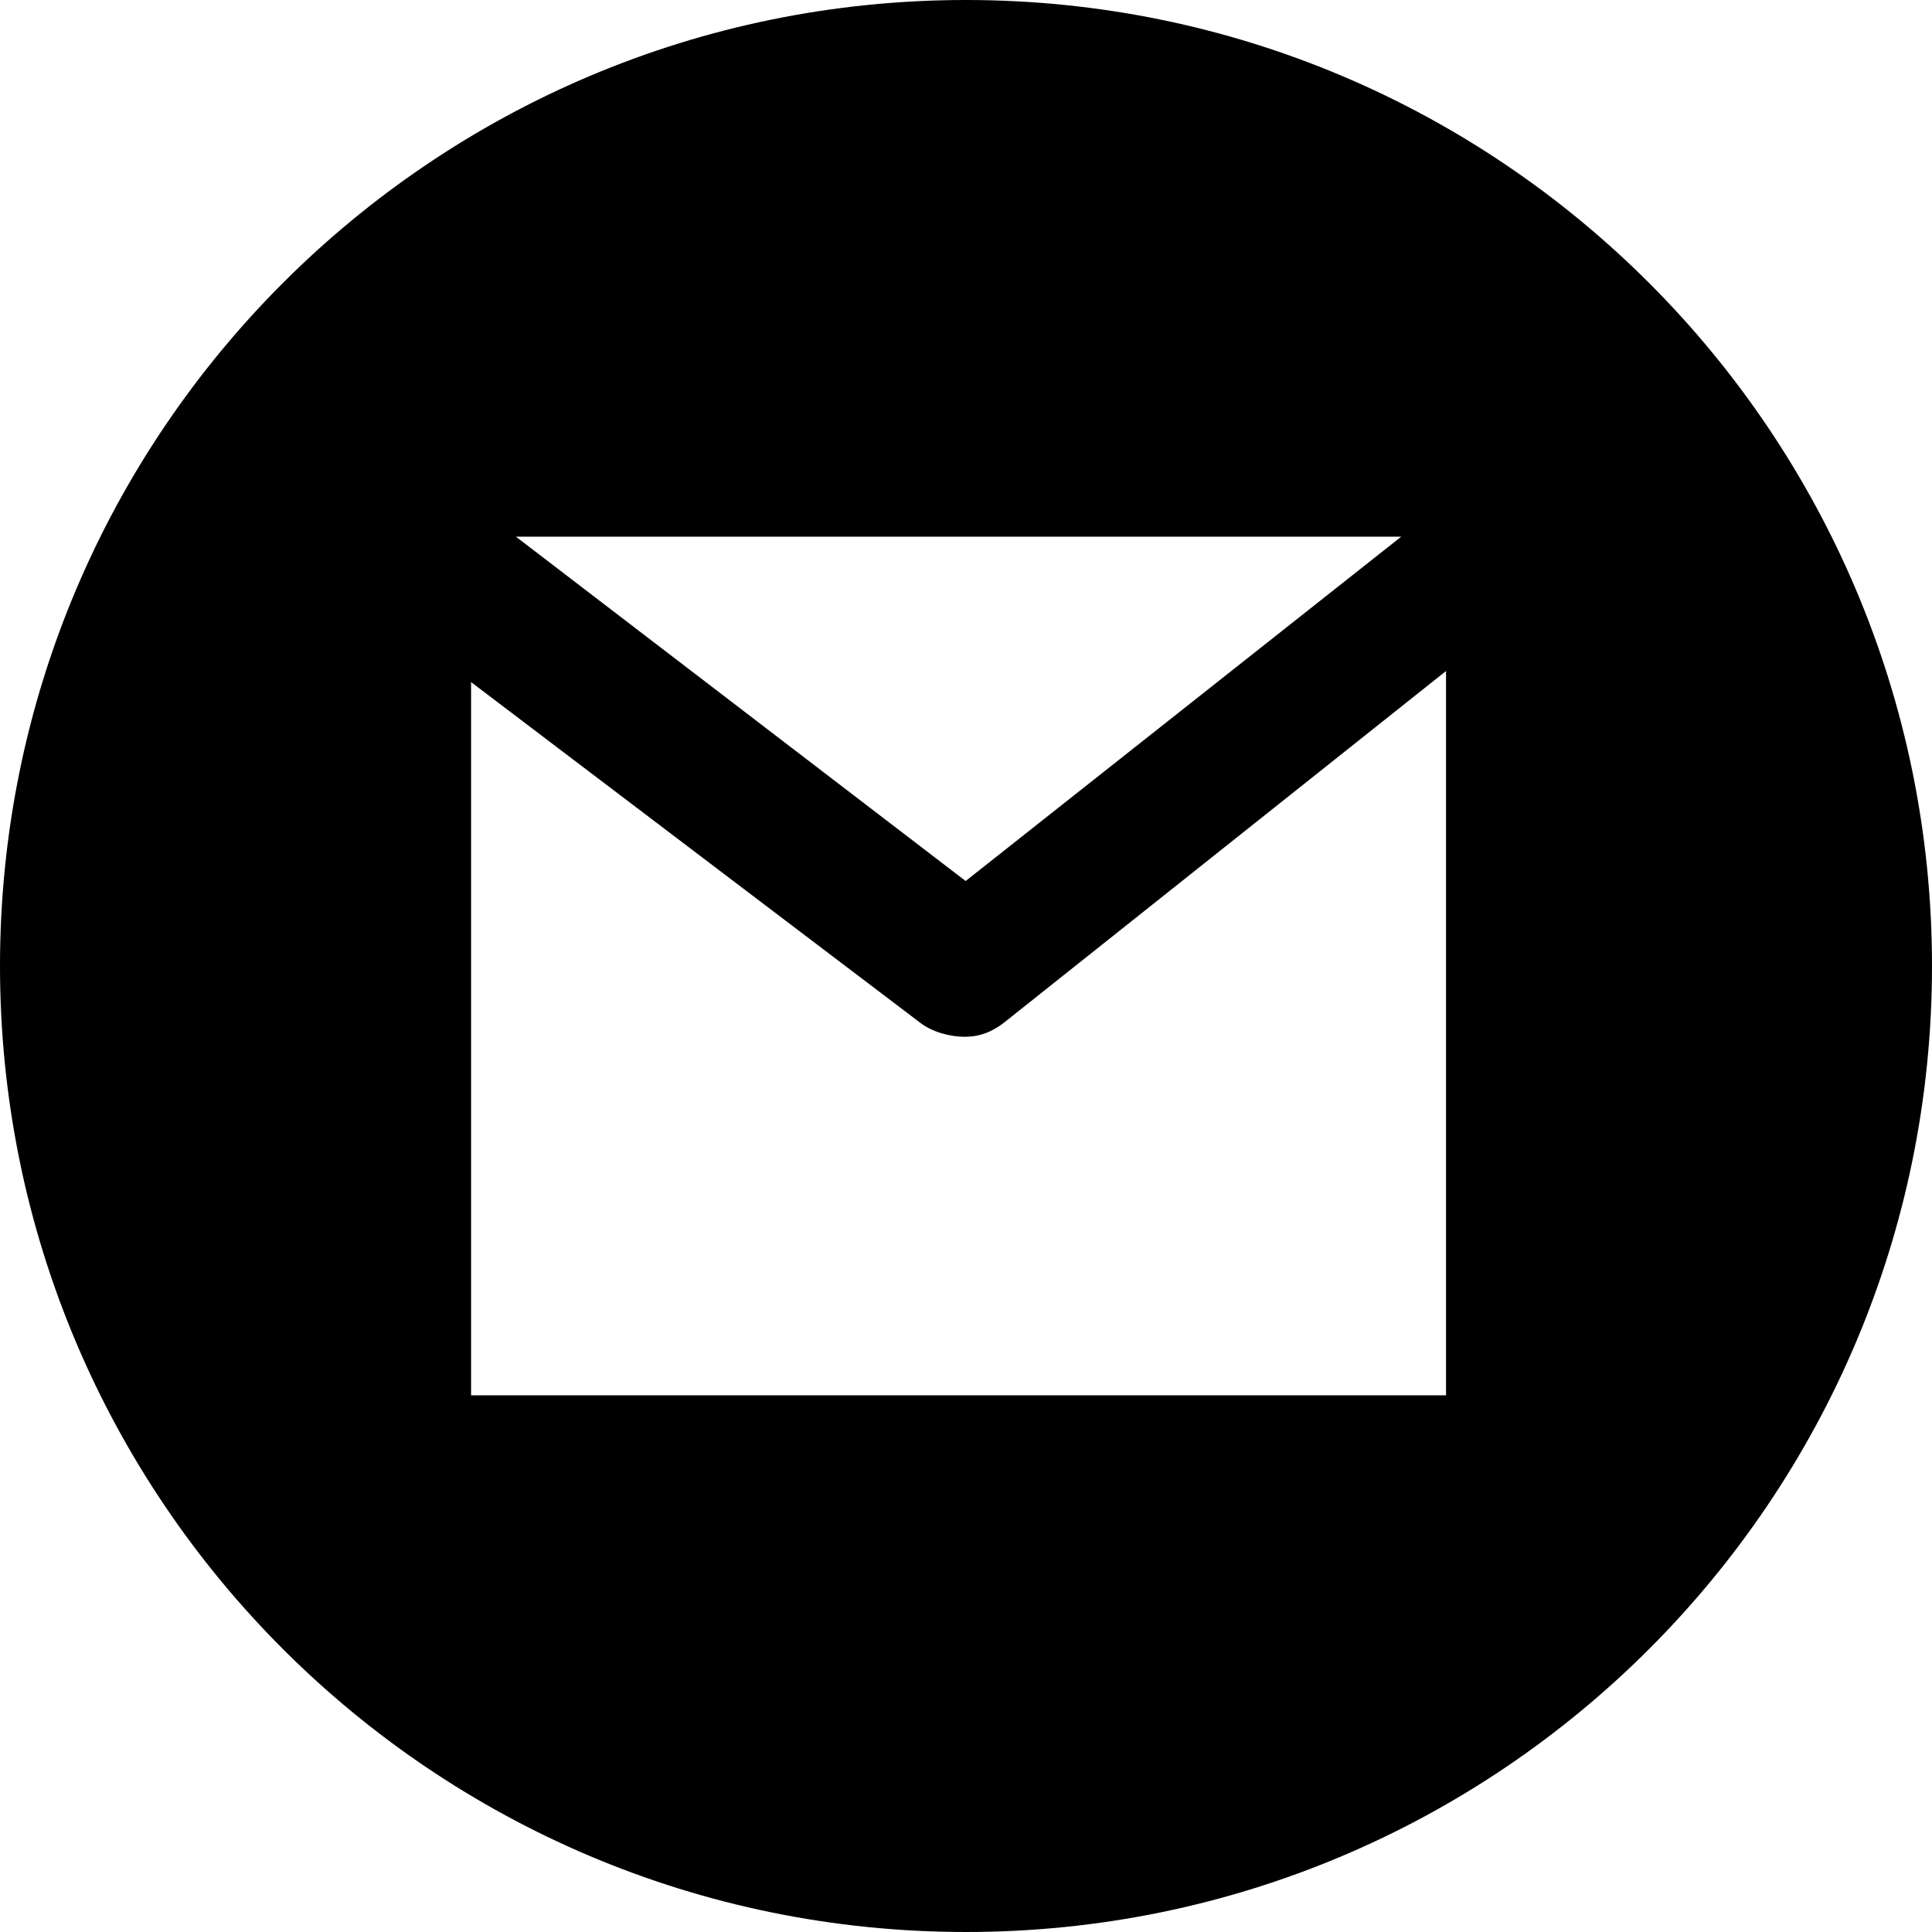
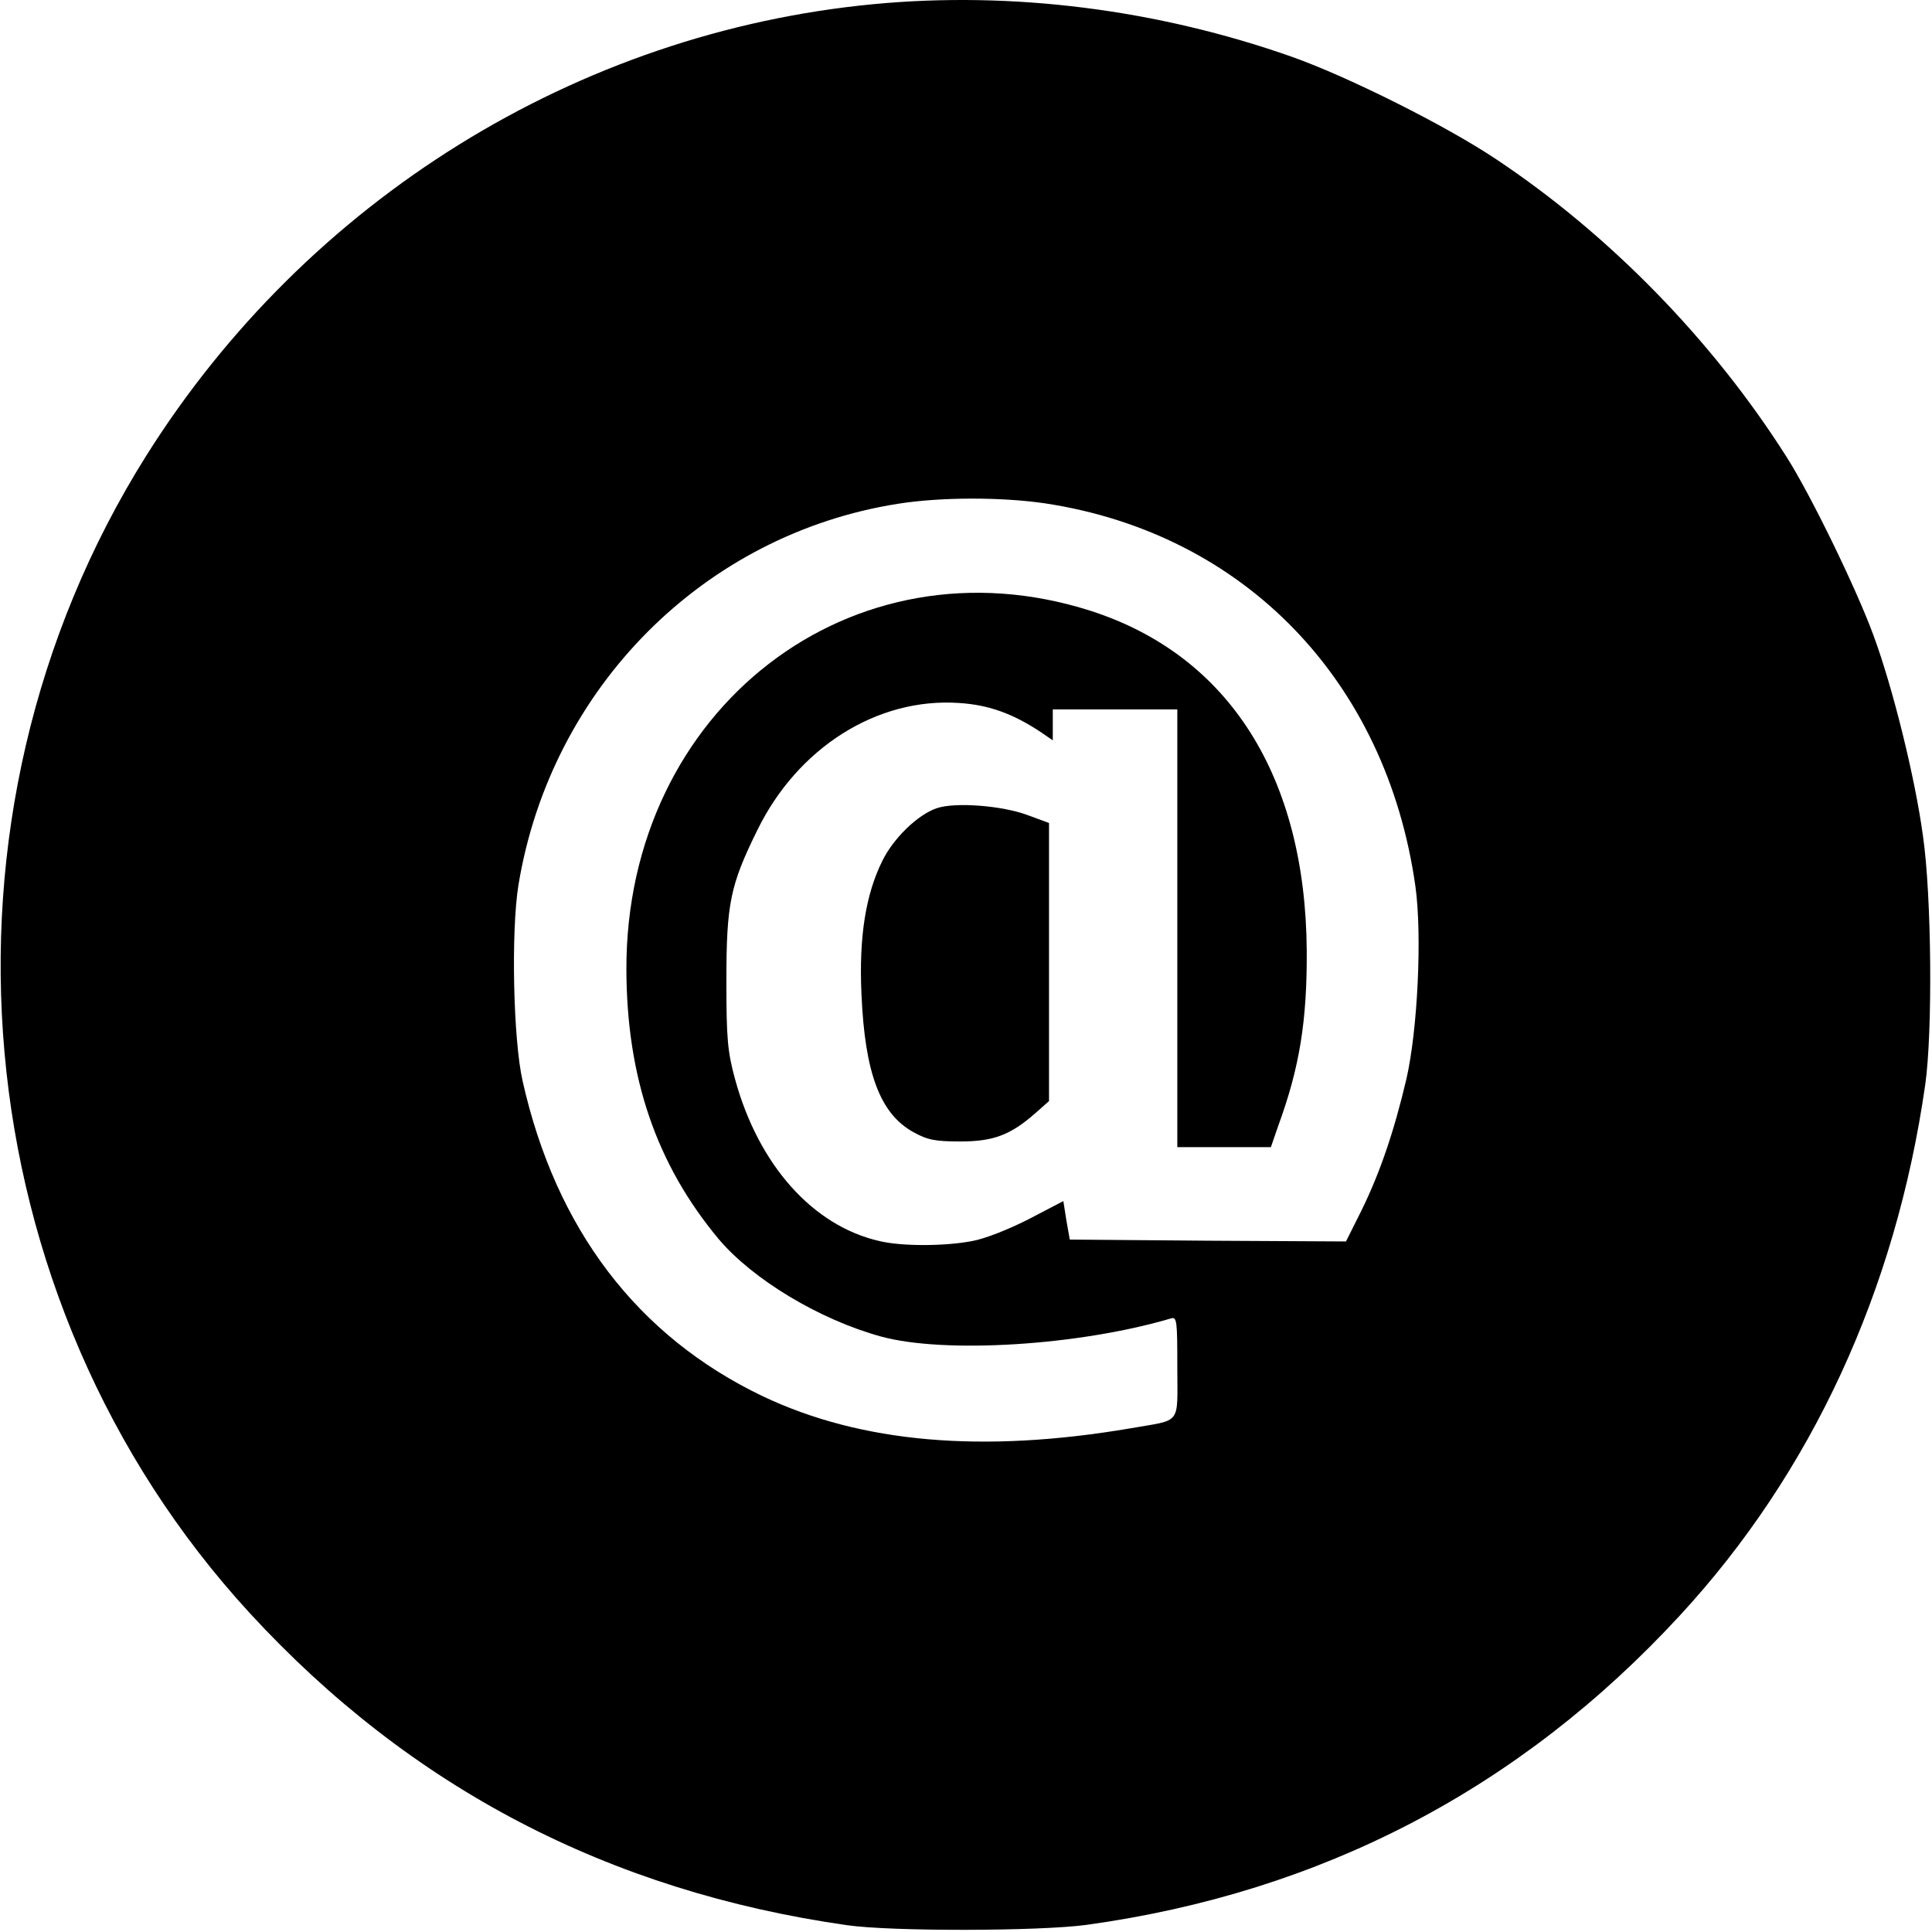
- <svg xmlns="http://www.w3.org/2000/svg" version="1.1" id="fi_95627" x="0px" y="0px" viewBox="0 0 216 216" style="enable-background:new 0 0 216 216;" xml:space="preserve">
-   <path d="M108,0C48.353,0,0,48.353,0,108s48.353,108,108,108s108-48.353,108-108S167.647,0,108,0z M156.657,60L107.96,98.498  L57.679,60H156.657z M161.667,156h-109V76.259l50.244,38.11c1.347,1.03,3.34,1.545,4.947,1.545c1.645,0,3.073-0.54,4.435-1.616  l49.374-39.276V156z" />
-   <g>
- </g>
-   <g>
- </g>
-   <g>
- </g>
-   <g>
- </g>
-   <g>
- </g>
-   <g>
- </g>
-   <g>
- </g>
-   <g>
- </g>
-   <g>
- </g>
-   <g>
- </g>
-   <g>
- </g>
-   <g>
- </g>
-   <g>
- </g>
-   <g>
- </g>
-   <g>
- </g>
+ <svg xmlns="http://www.w3.org/2000/svg" version="1.0" width="512pt" height="512pt" viewBox="0 0 512 512" preserveAspectRatio="xMidYMid meet">
+   <g transform="translate(0,512) scale(0.1,-0.1)" fill="#000000" stroke="none">
+     <path d="M2315 5109 c-786 -75 -1501 -519 -1927 -1196 -604 -961 -490 -2237 274 -3068 425 -462 951 -737 1583 -827 119 -17 512 -16 635 1 622 86 1148 360 1572 820 349 378 572 861 650 1406 20 139 17 503 -6 660 -21 155 -80 393 -131 531 -45 123 -167 374 -231 474 -196 309 -470 589 -769 788 -133 89 -391 218 -540 271 -357 126 -742 175 -1110 140z m455 -1323 c527 -80 904 -469 981 -1015 18 -129 6 -381 -24 -511 -33 -140 -70 -248 -119 -348 l-41 -82 -366 2 -366 3 -9 51 -8 51 -92 -48 c-53 -27 -116 -52 -150 -58 -74 -14 -187 -14 -245 0 -177 40 -321 202 -383 429 -20 73 -23 109 -23 260 0 205 10 254 82 400 107 219 318 352 535 337 78 -5 142 -28 216 -77 l32 -22 0 41 0 41 165 0 165 0 0 -580 0 -580 124 0 124 0 20 58 c56 153 76 277 75 462 -3 462 -206 783 -572 901 -633 203 -1233 -260 -1231 -951 1 -287 80 -516 244 -713 90 -107 267 -214 431 -259 169 -46 524 -24 768 48 16 5 17 -6 17 -130 0 -155 13 -137 -123 -161 -393 -67 -715 -39 -976 85 -332 159 -548 443 -636 835 -25 110 -31 397 -11 520 86 522 491 929 1006 1010 114 18 274 18 390 1z" />
+     <path d="M2482 2978 c-50 -17 -115 -80 -144 -140 -44 -89 -62 -202 -55 -353 9 -208 49 -316 137 -365 38 -21 58 -25 125 -25 88 0 133 17 200 76 l35 31 0 368 0 369 -57 21 c-67 25 -192 35 -241 18z" />
+   </g>
</svg>
